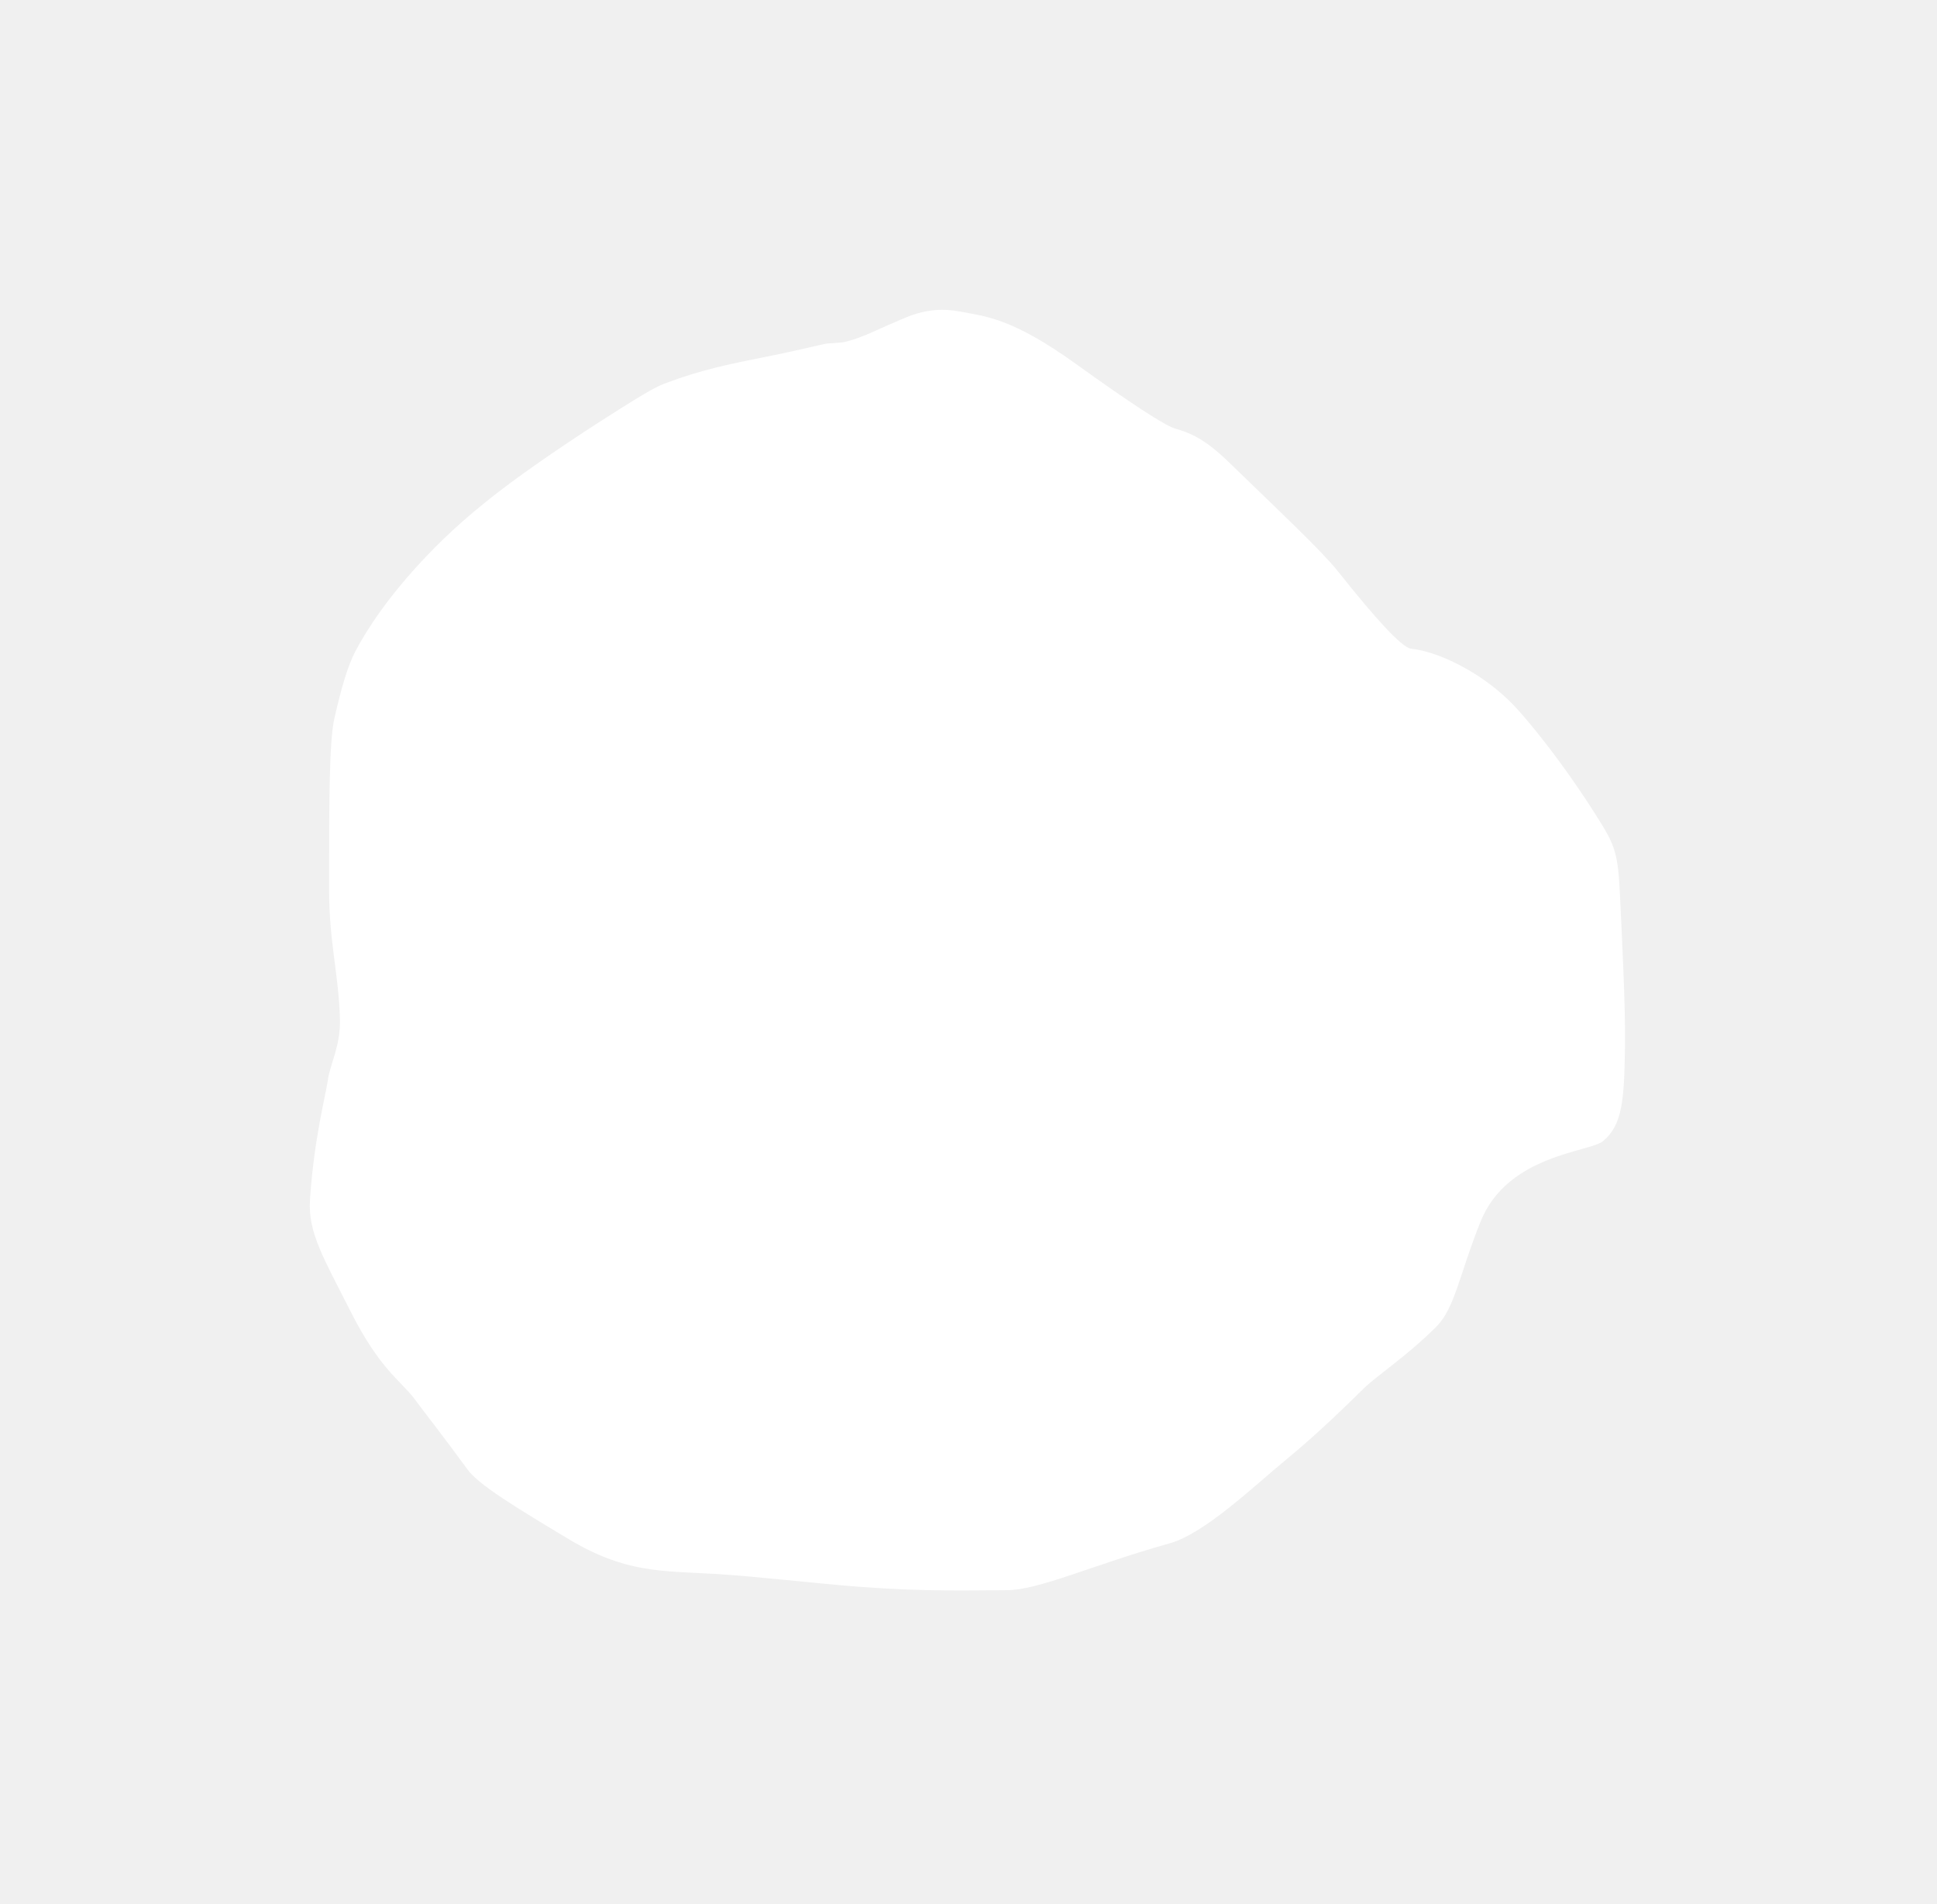
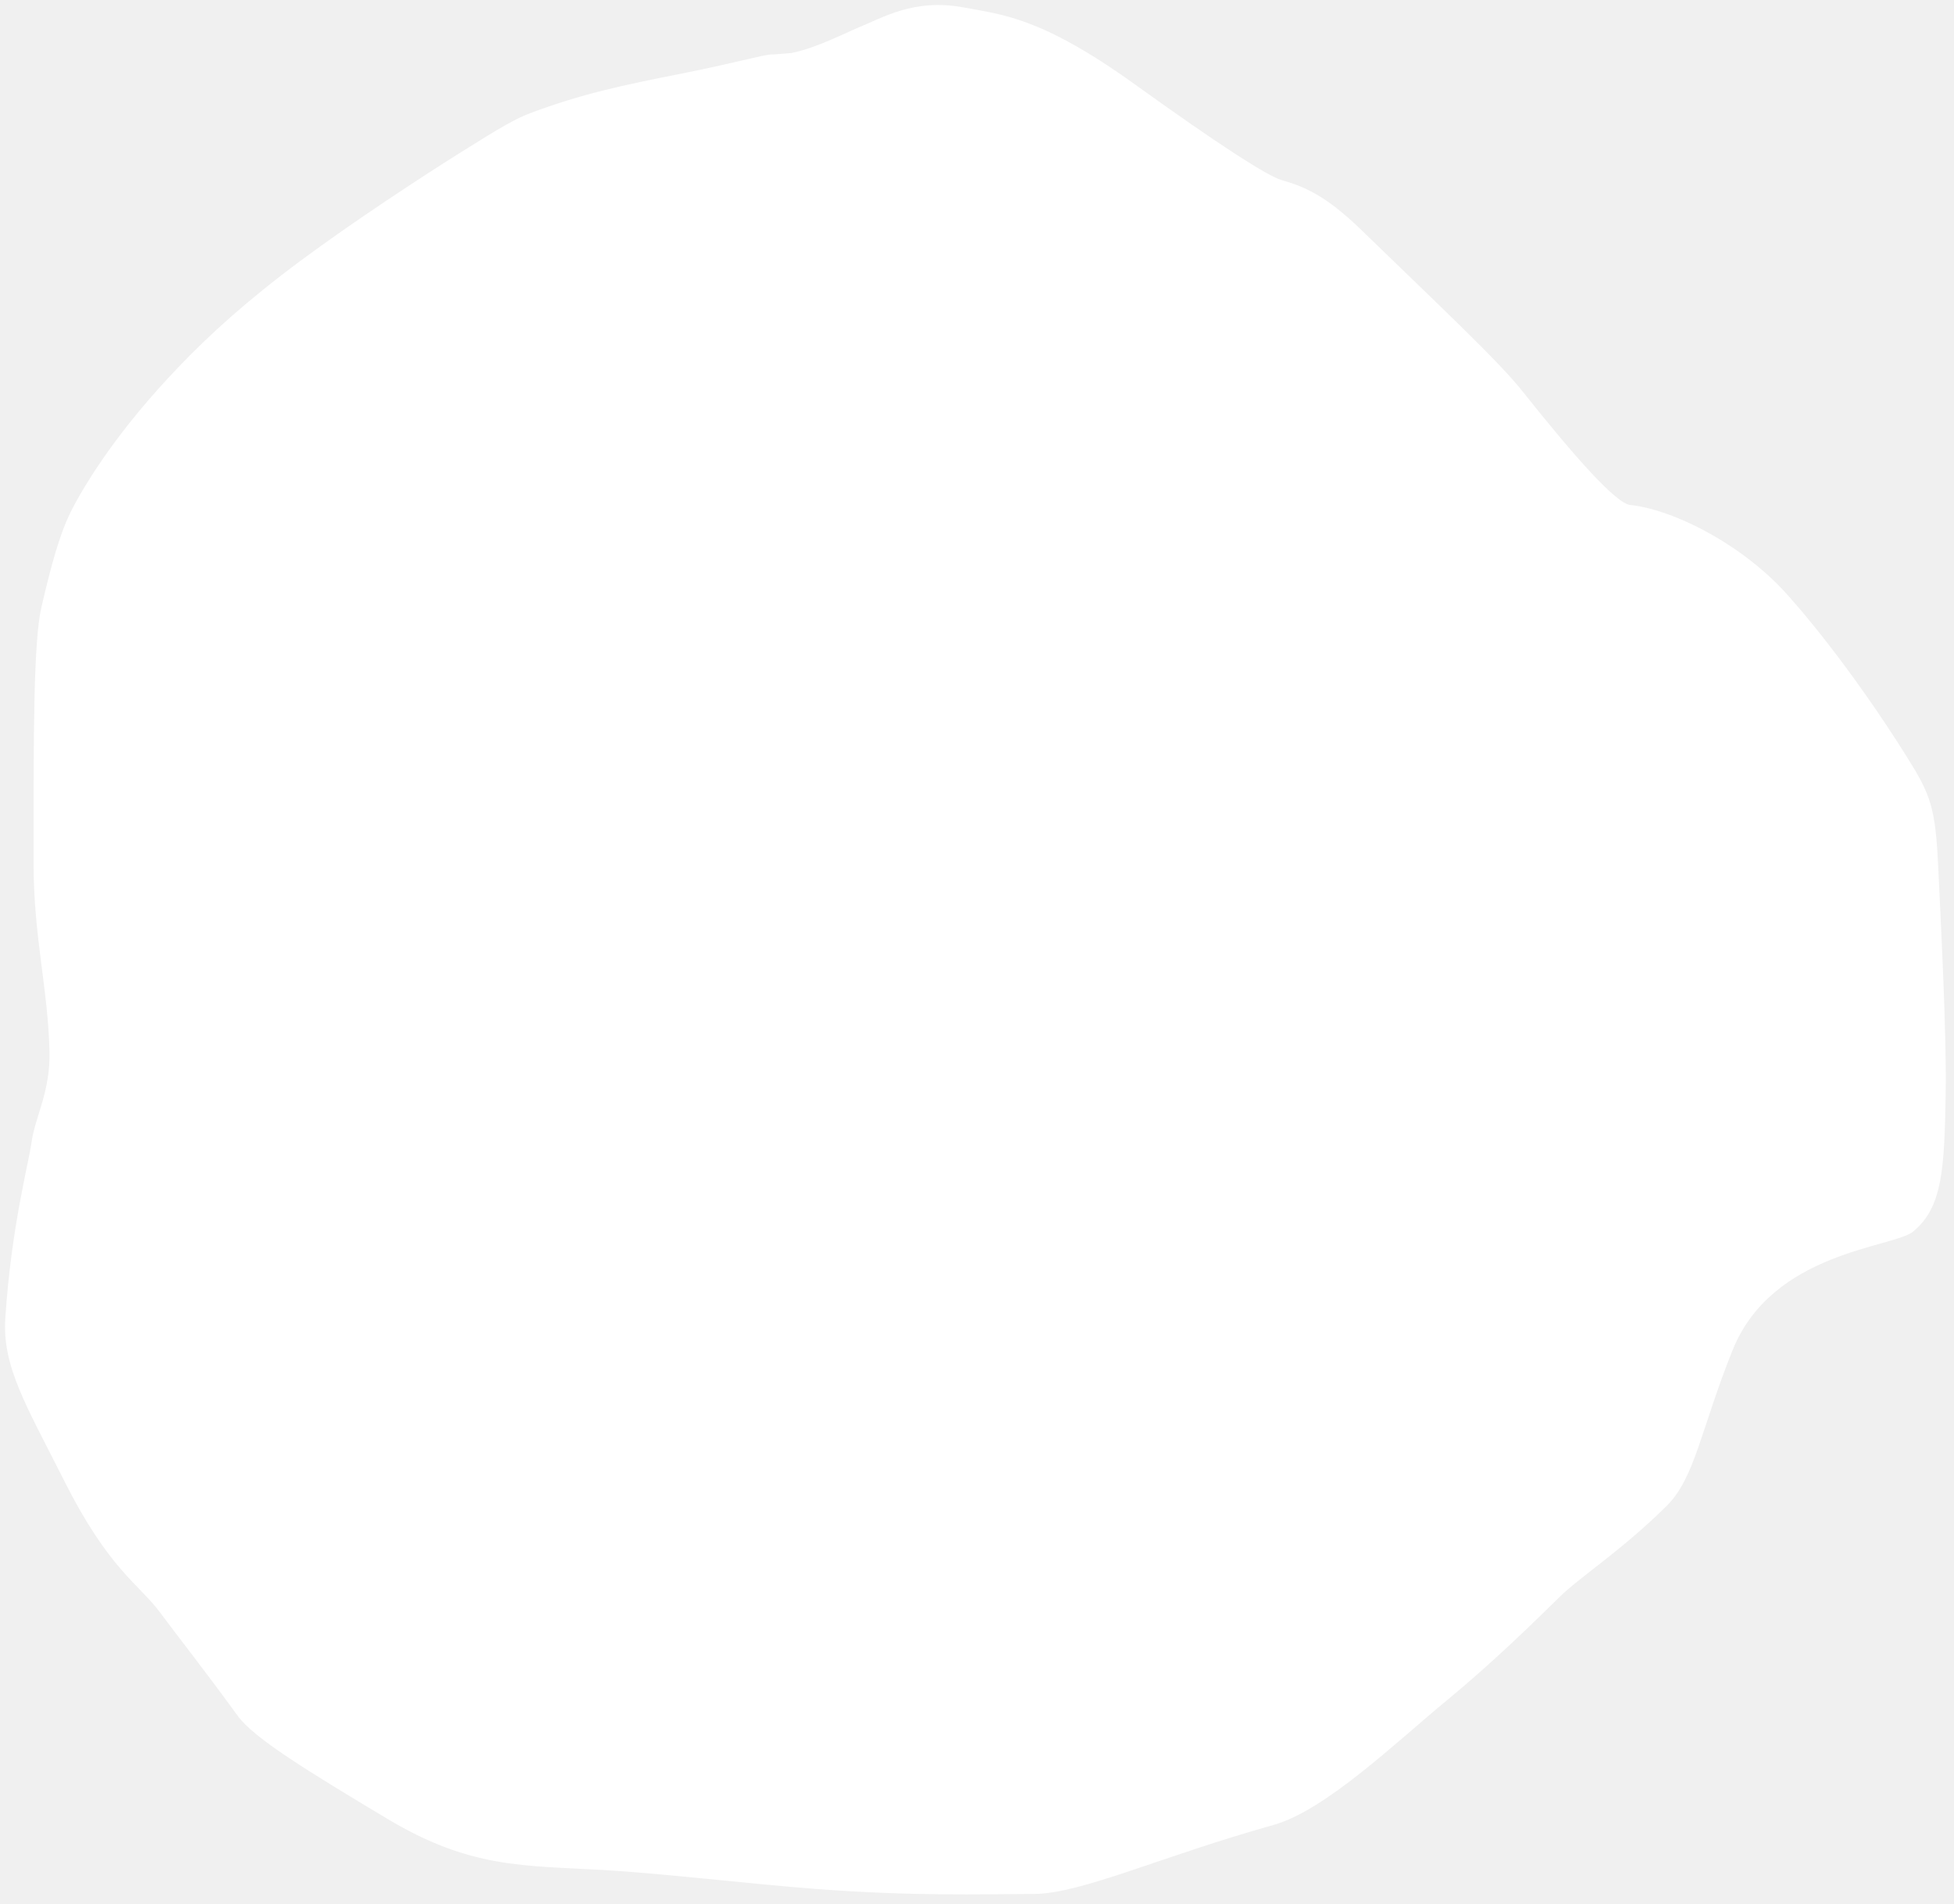
- <svg xmlns="http://www.w3.org/2000/svg" width="569" height="559" viewBox="-90 -90 569 559" fill="white">
+ <svg xmlns="http://www.w3.org/2000/svg" width="389" height="379" viewBox="0 0 389 379" fill="white">
  <path d="M135.899 14.607C145.374 12.73 152.008 10.922 153.348 10.855C154.449 10.855 156.506 10.615 157.58 10.554C161.869 9.673 165.978 7.664 170.738 5.547C175.661 3.581 181.908 -0.392 191.904 1.492C199.466 2.917 207.224 3.34 226.057 16.888C242.136 28.456 252.198 35.004 255.192 35.871C259.496 37.117 263.748 38.741 270.97 45.743C287.021 61.308 298.301 71.872 302.988 77.766C313.806 91.365 321.774 100.252 324.554 100.533C332.366 101.321 345.448 107.479 354.755 117.235C357.671 120.292 368.219 132.489 379.583 150.621C384.366 158.252 385.312 160.637 385.879 172.996C386.399 184.326 387.529 205.334 387.342 217.543C387.106 233.064 386.636 240.353 380.9 245.15C376.968 248.44 352.845 249.04 344.906 268.822C338.632 284.454 337.434 294.17 331.871 299.712C323.025 308.525 314.562 313.891 310.425 317.967C305.792 322.532 297.106 331.041 288.123 338.428C278.22 346.57 263.926 360.406 253.519 363.309C231.317 369.5 215.25 376.998 205.885 377.038C195.174 377.084 181.703 377.511 162.341 376.04C149.708 375.08 131.765 372.943 120.31 372.284C104.109 371.353 93.638 371.993 77.047 362.043C61.124 352.493 50.567 346.06 47.285 341.531C40.894 332.711 34.957 325.2 31.92 321.078C27.683 315.327 21.764 312.608 12.811 294.835C5.227 279.782 0.418 272.088 1.057 262.4C2.259 244.183 5.677 231.776 6.305 227.24C6.967 222.463 10.046 217.234 9.856 209.397C9.541 196.414 6.68 186.725 6.68 171.606L6.68 169.842C6.679 145.951 6.678 127.742 8.225 120.994C10.138 112.654 11.976 105.85 14.476 101.128C17.569 95.285 23.811 85.333 35.465 73.149C41.712 66.616 49.106 59.89 59.713 52.005C70.32 44.121 83.734 35.344 91.871 30.241C100.008 25.137 102.722 23.594 105.65 22.496C115.881 18.661 123.856 16.993 135.899 14.607Z" stroke="none" />
</svg>
